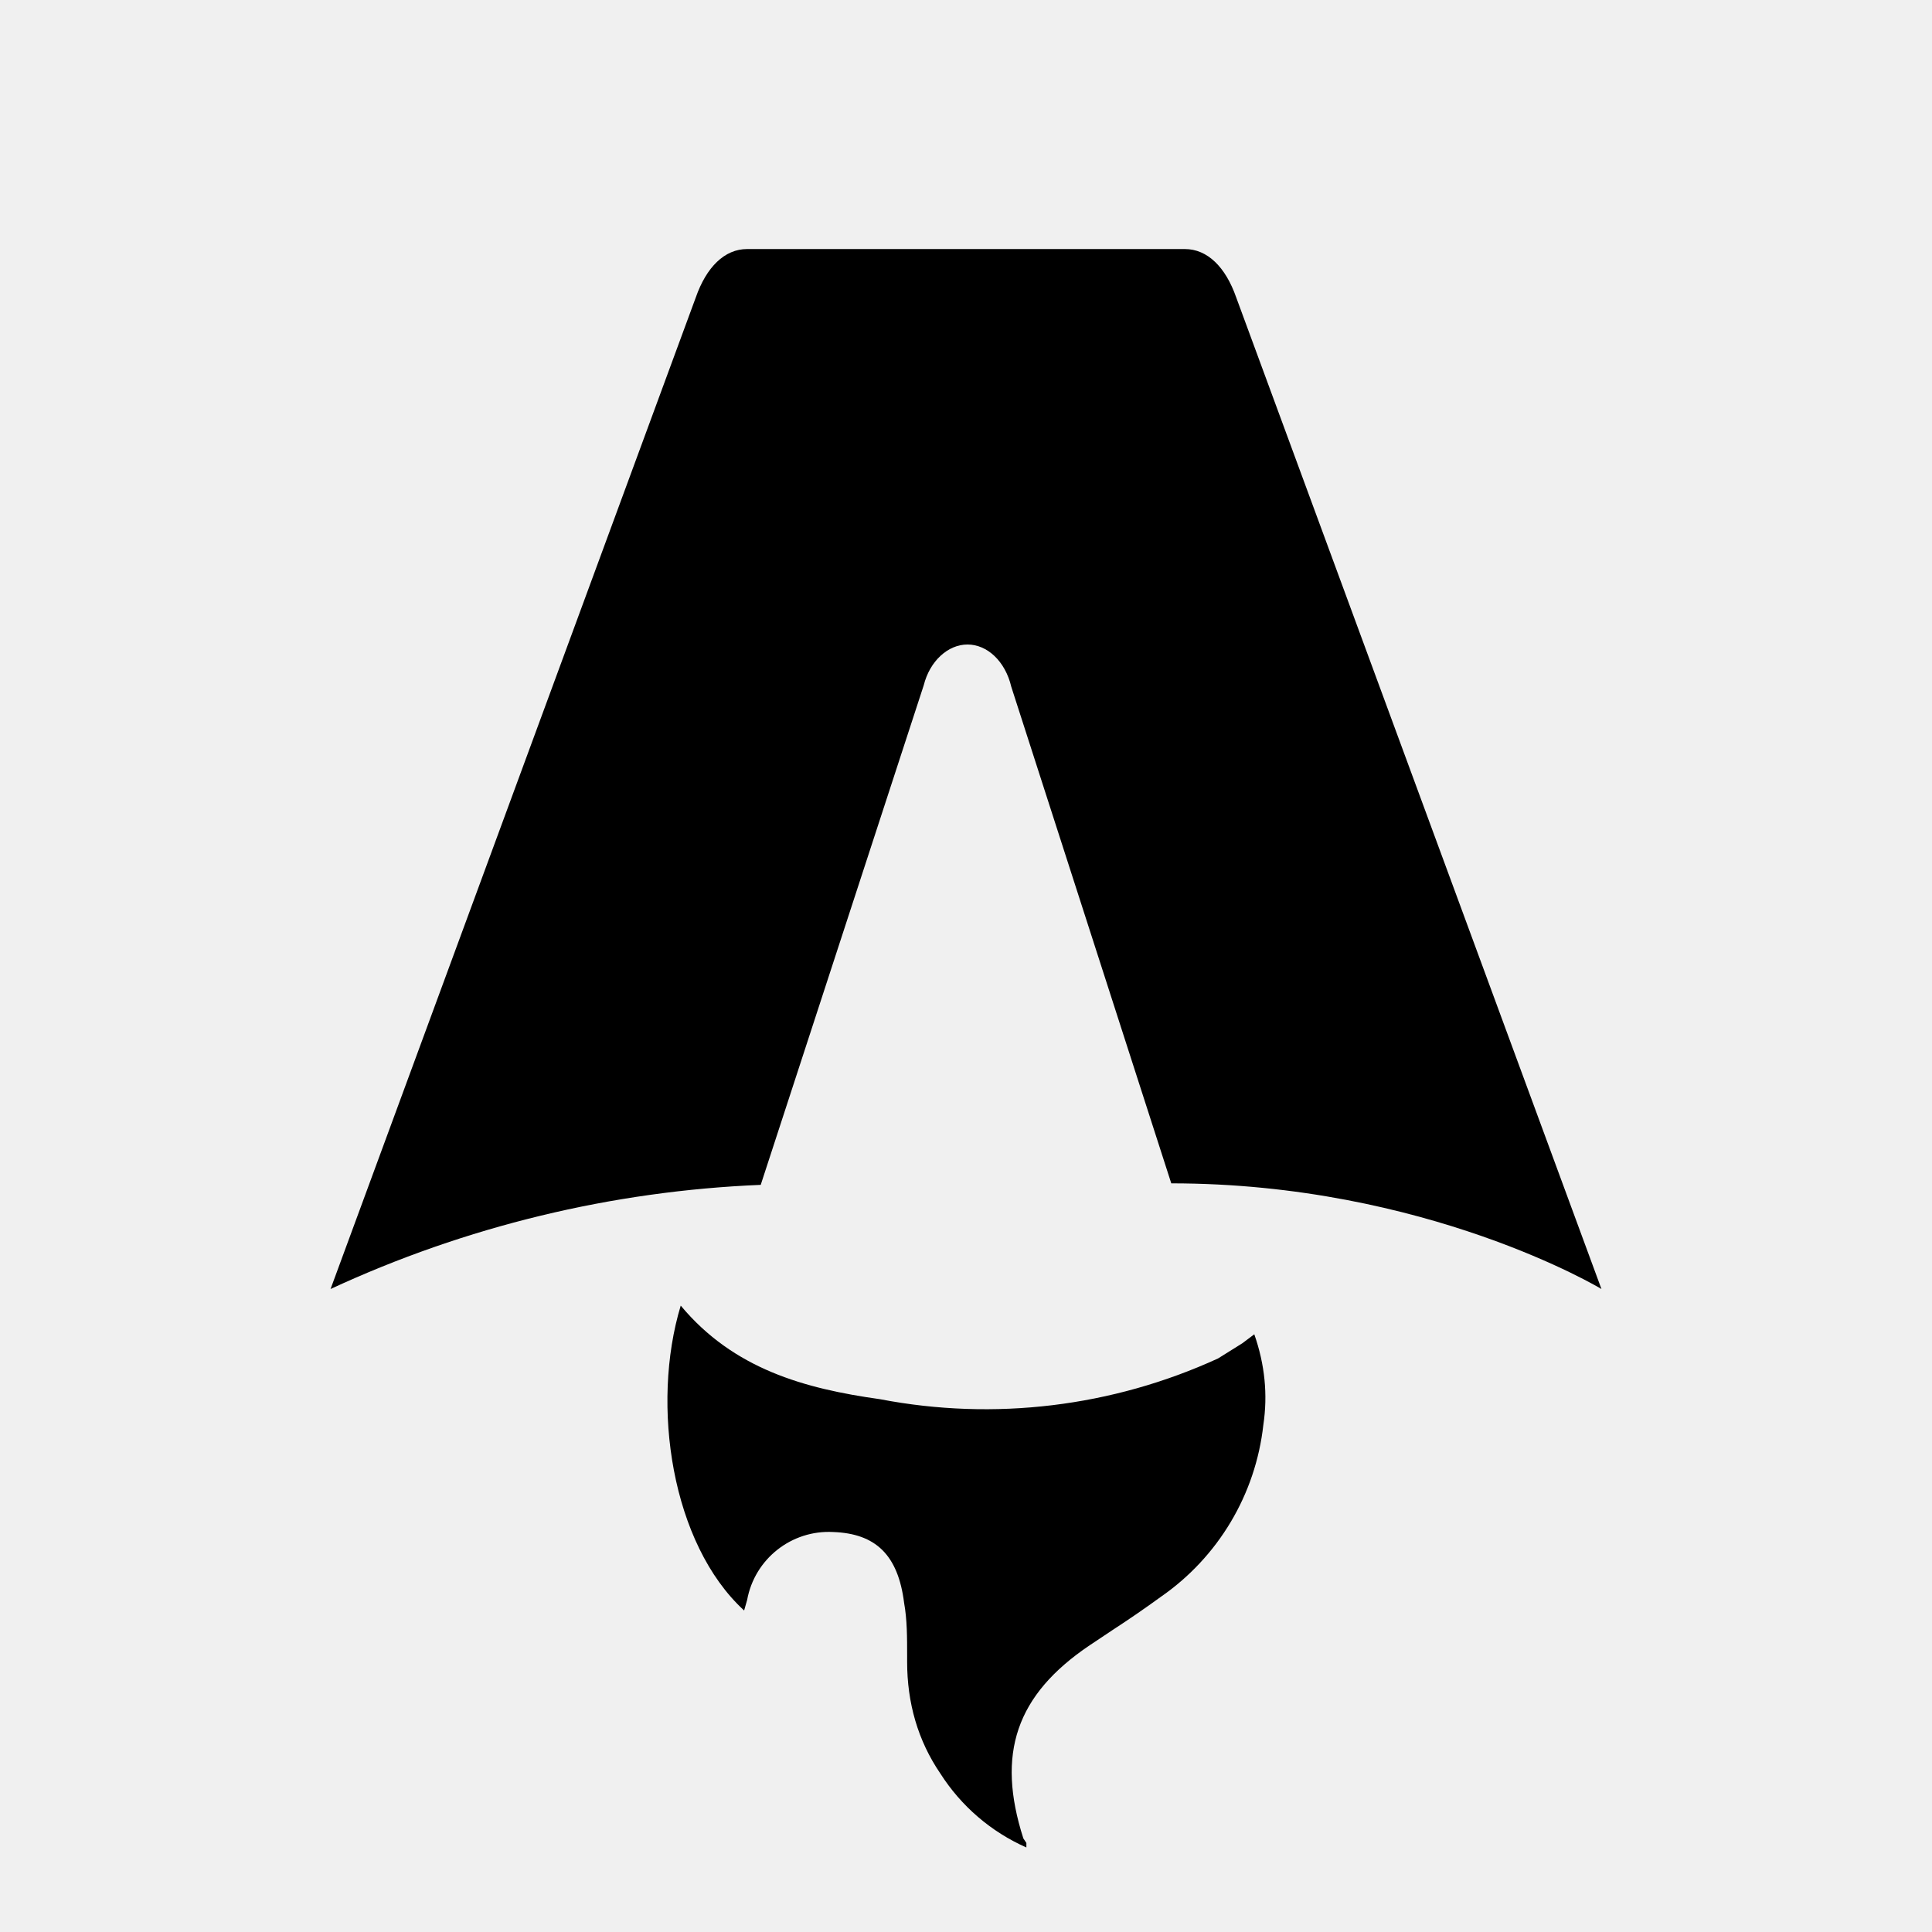
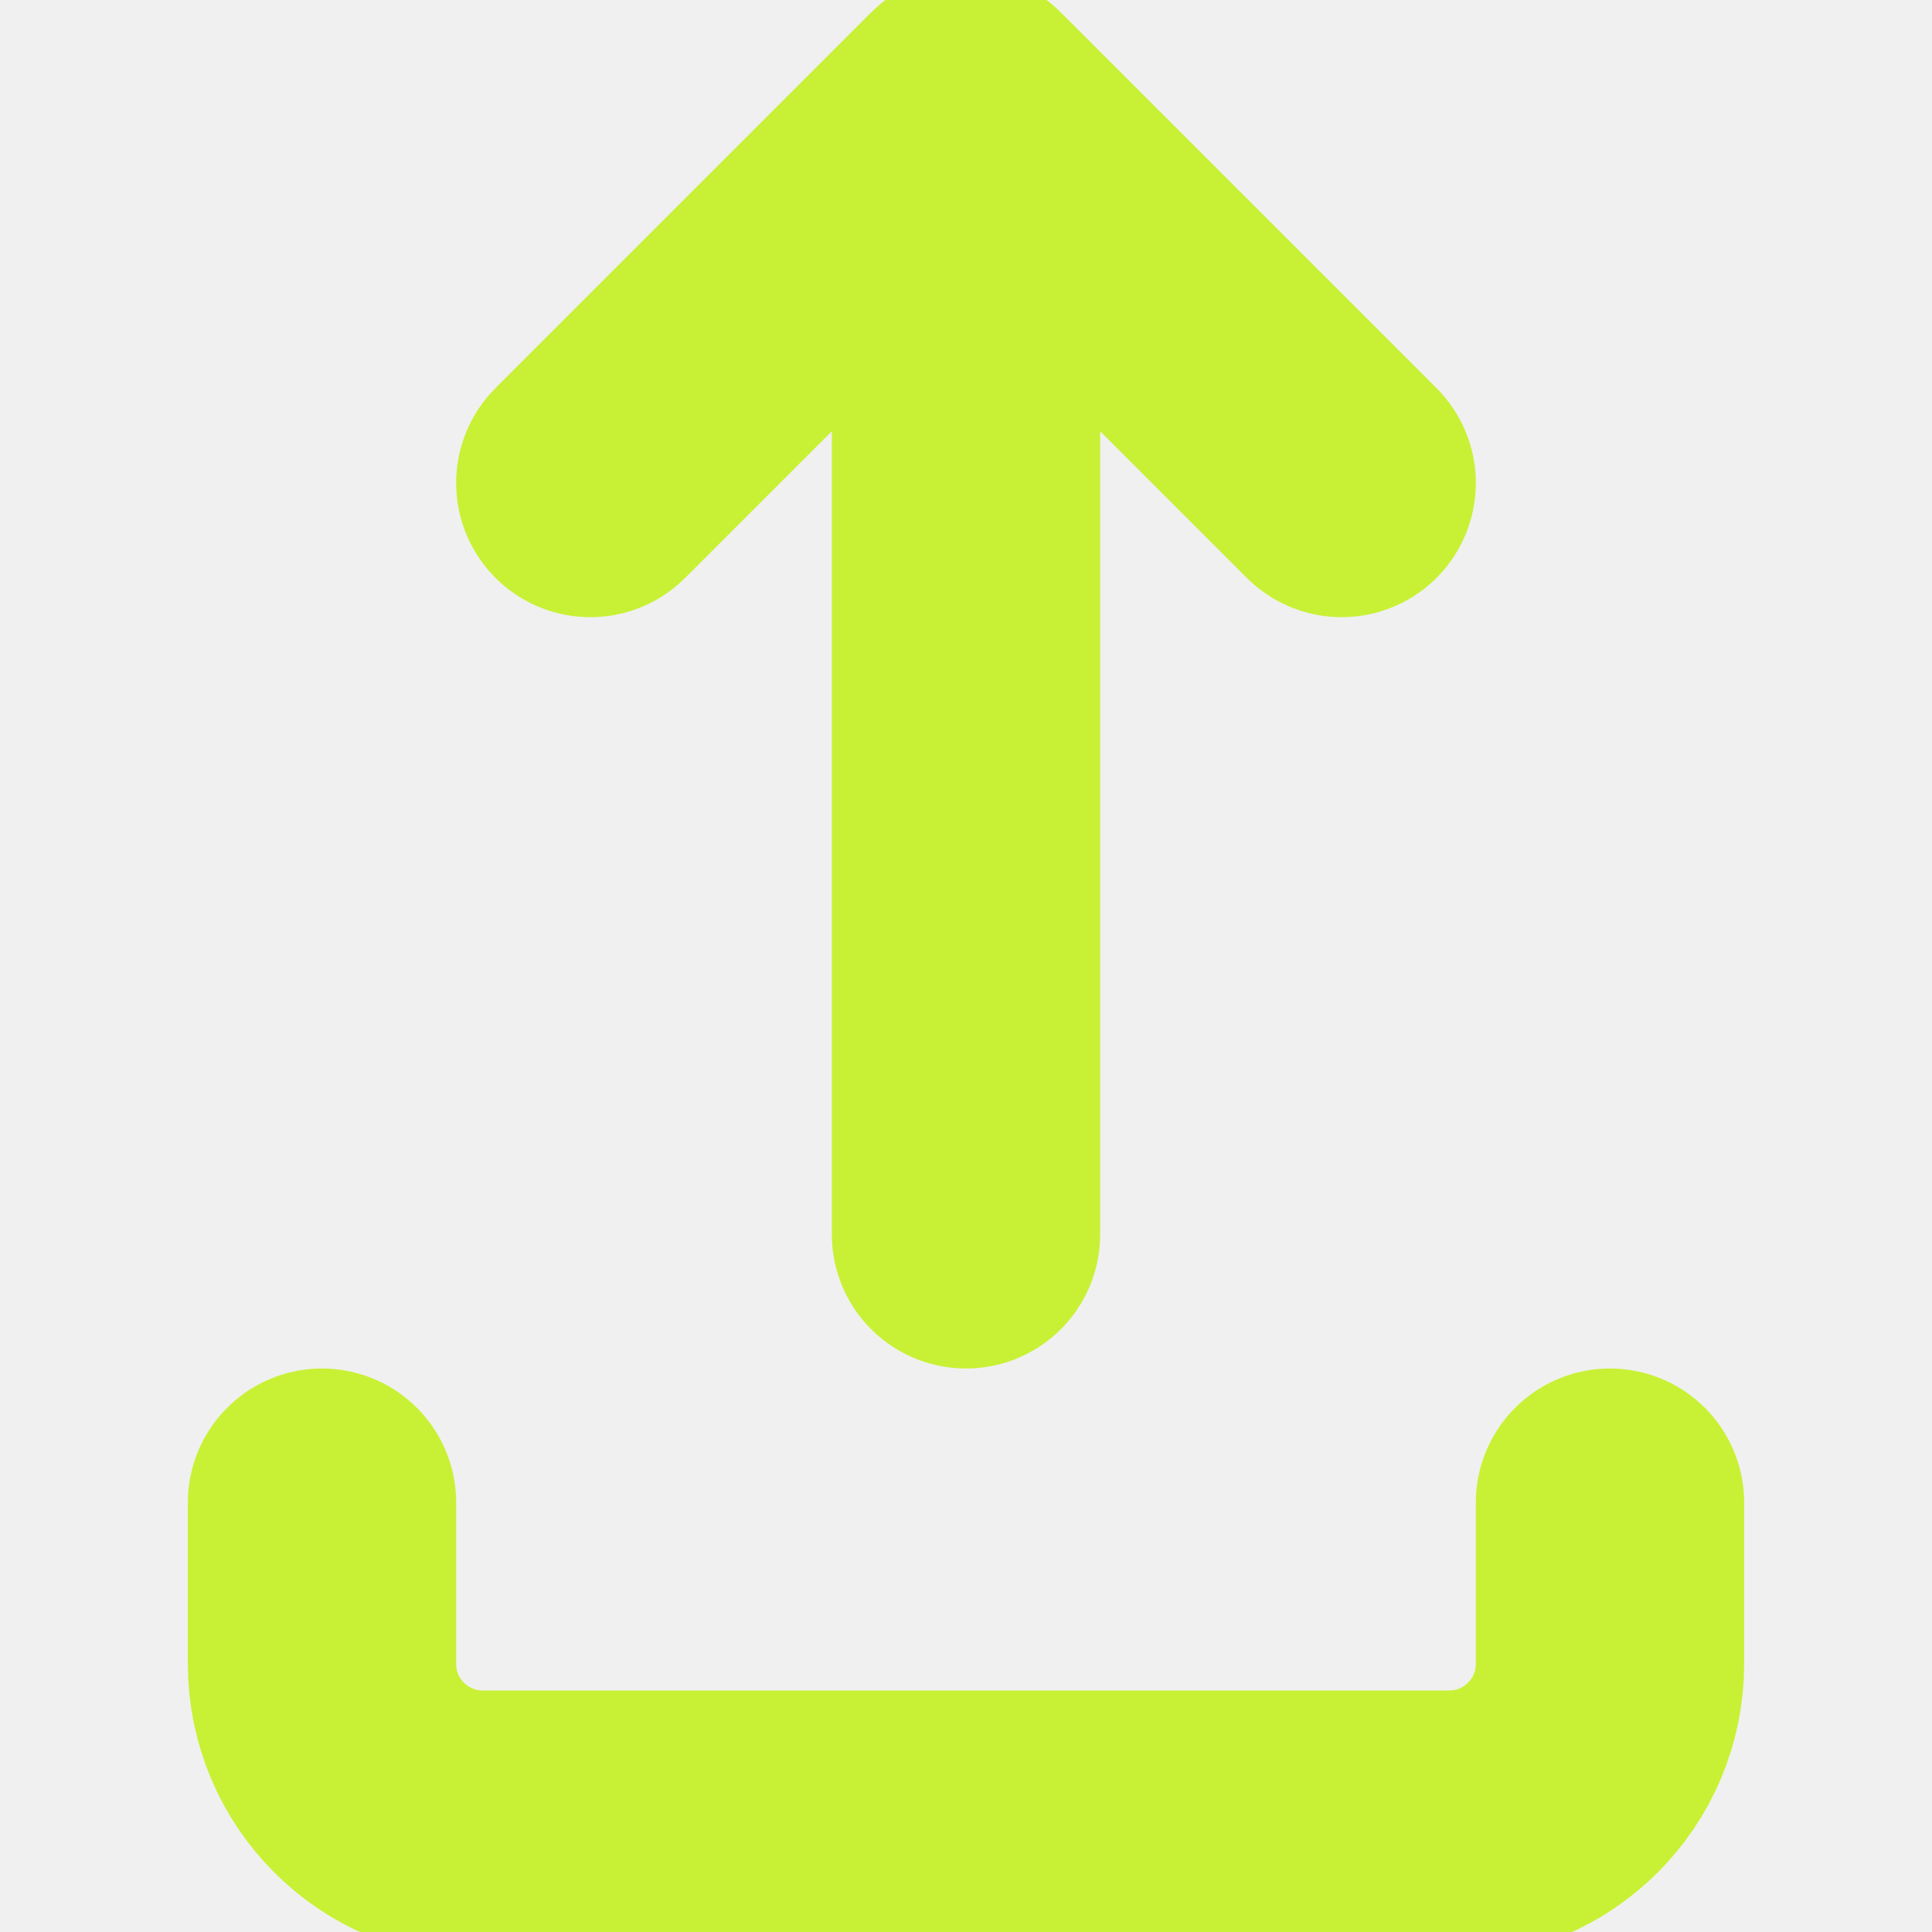
- <svg xmlns="http://www.w3.org/2000/svg" fill="none" viewBox="0 0 128 128">
-   <path d="M50.4 78.5a75.1 75.1 0 0 0-28.5 6.9l24.2-65.7c.7-2 1.9-3.2 3.4-3.2h29c1.5 0 2.7 1.2 3.4 3.2l24.2 65.7s-11.6-7-28.5-7L67 45.5c-.4-1.7-1.6-2.8-2.9-2.8-1.3 0-2.5 1.1-2.9 2.7L50.4 78.5Zm-1.1 28.2Zm-4.2-20.2c-2 6.6-.6 15.8 4.2 20.2a17.5 17.5 0 0 1 .2-.7 5.5 5.5 0 0 1 5.7-4.5c2.8.1 4.3 1.5 4.7 4.7.2 1.1.2 2.3.2 3.5v.4c0 2.7.7 5.2 2.2 7.4a13 13 0 0 0 5.7 4.9v-.3l-.2-.3c-1.8-5.6-.5-9.5 4.4-12.8l1.5-1a73 73 0 0 0 3.2-2.2 16 16 0 0 0 6.8-11.4c.3-2 .1-4-.6-6l-.8.6-1.6 1a37 37 0 0 1-22.4 2.7c-5-.7-9.7-2-13.2-6.2Z" />
-   <style>
-         path { fill: #000; }
-         @media (prefers-color-scheme: dark) {
-             path { fill: #FFF; }
-         }
-     </style>
+ <svg xmlns="http://www.w3.org/2000/svg" fill="none" viewBox="0 0 18 18">
+   <path d="M3 14V15.5C3 16.33 3.67 17 4.5 17H13.5C14.33 17 15 16.33 15 15.5V14M9 1V11.5M9 1L5.5 4.5M9 1L12.5 4.5" stroke="#C8F135" stroke-width="2.5" stroke-linecap="round" stroke-linejoin="round" />
</svg>
